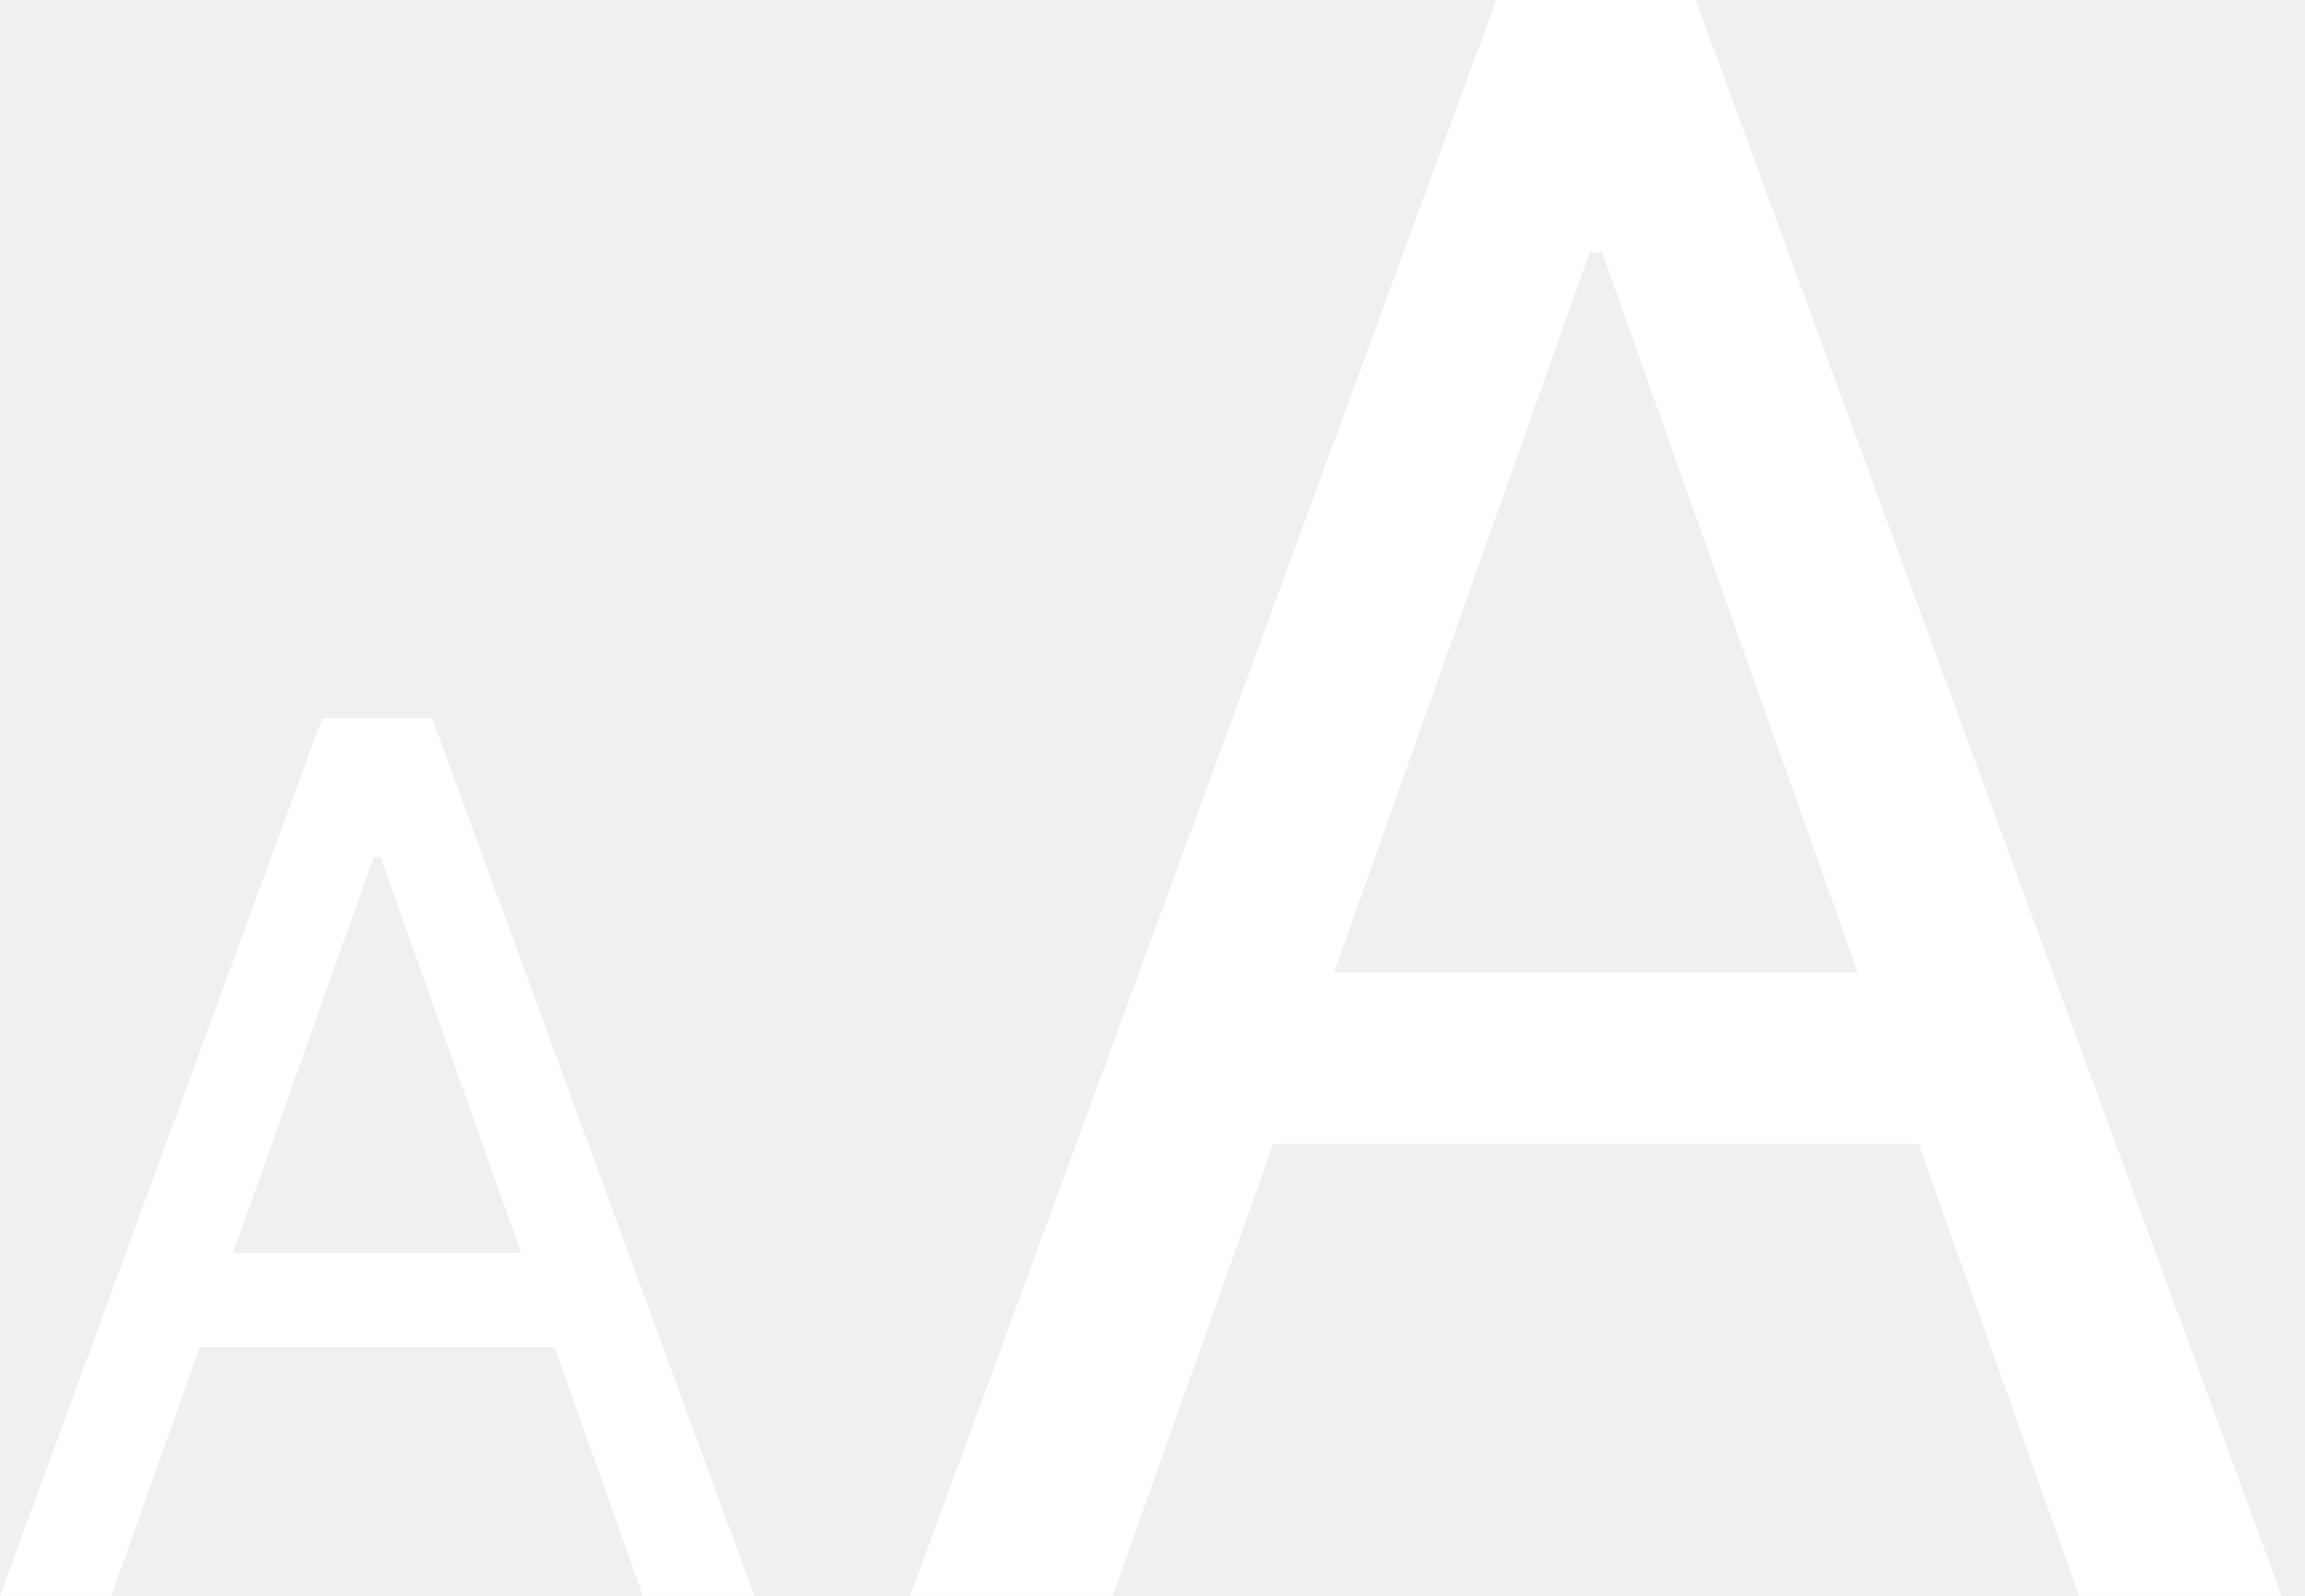
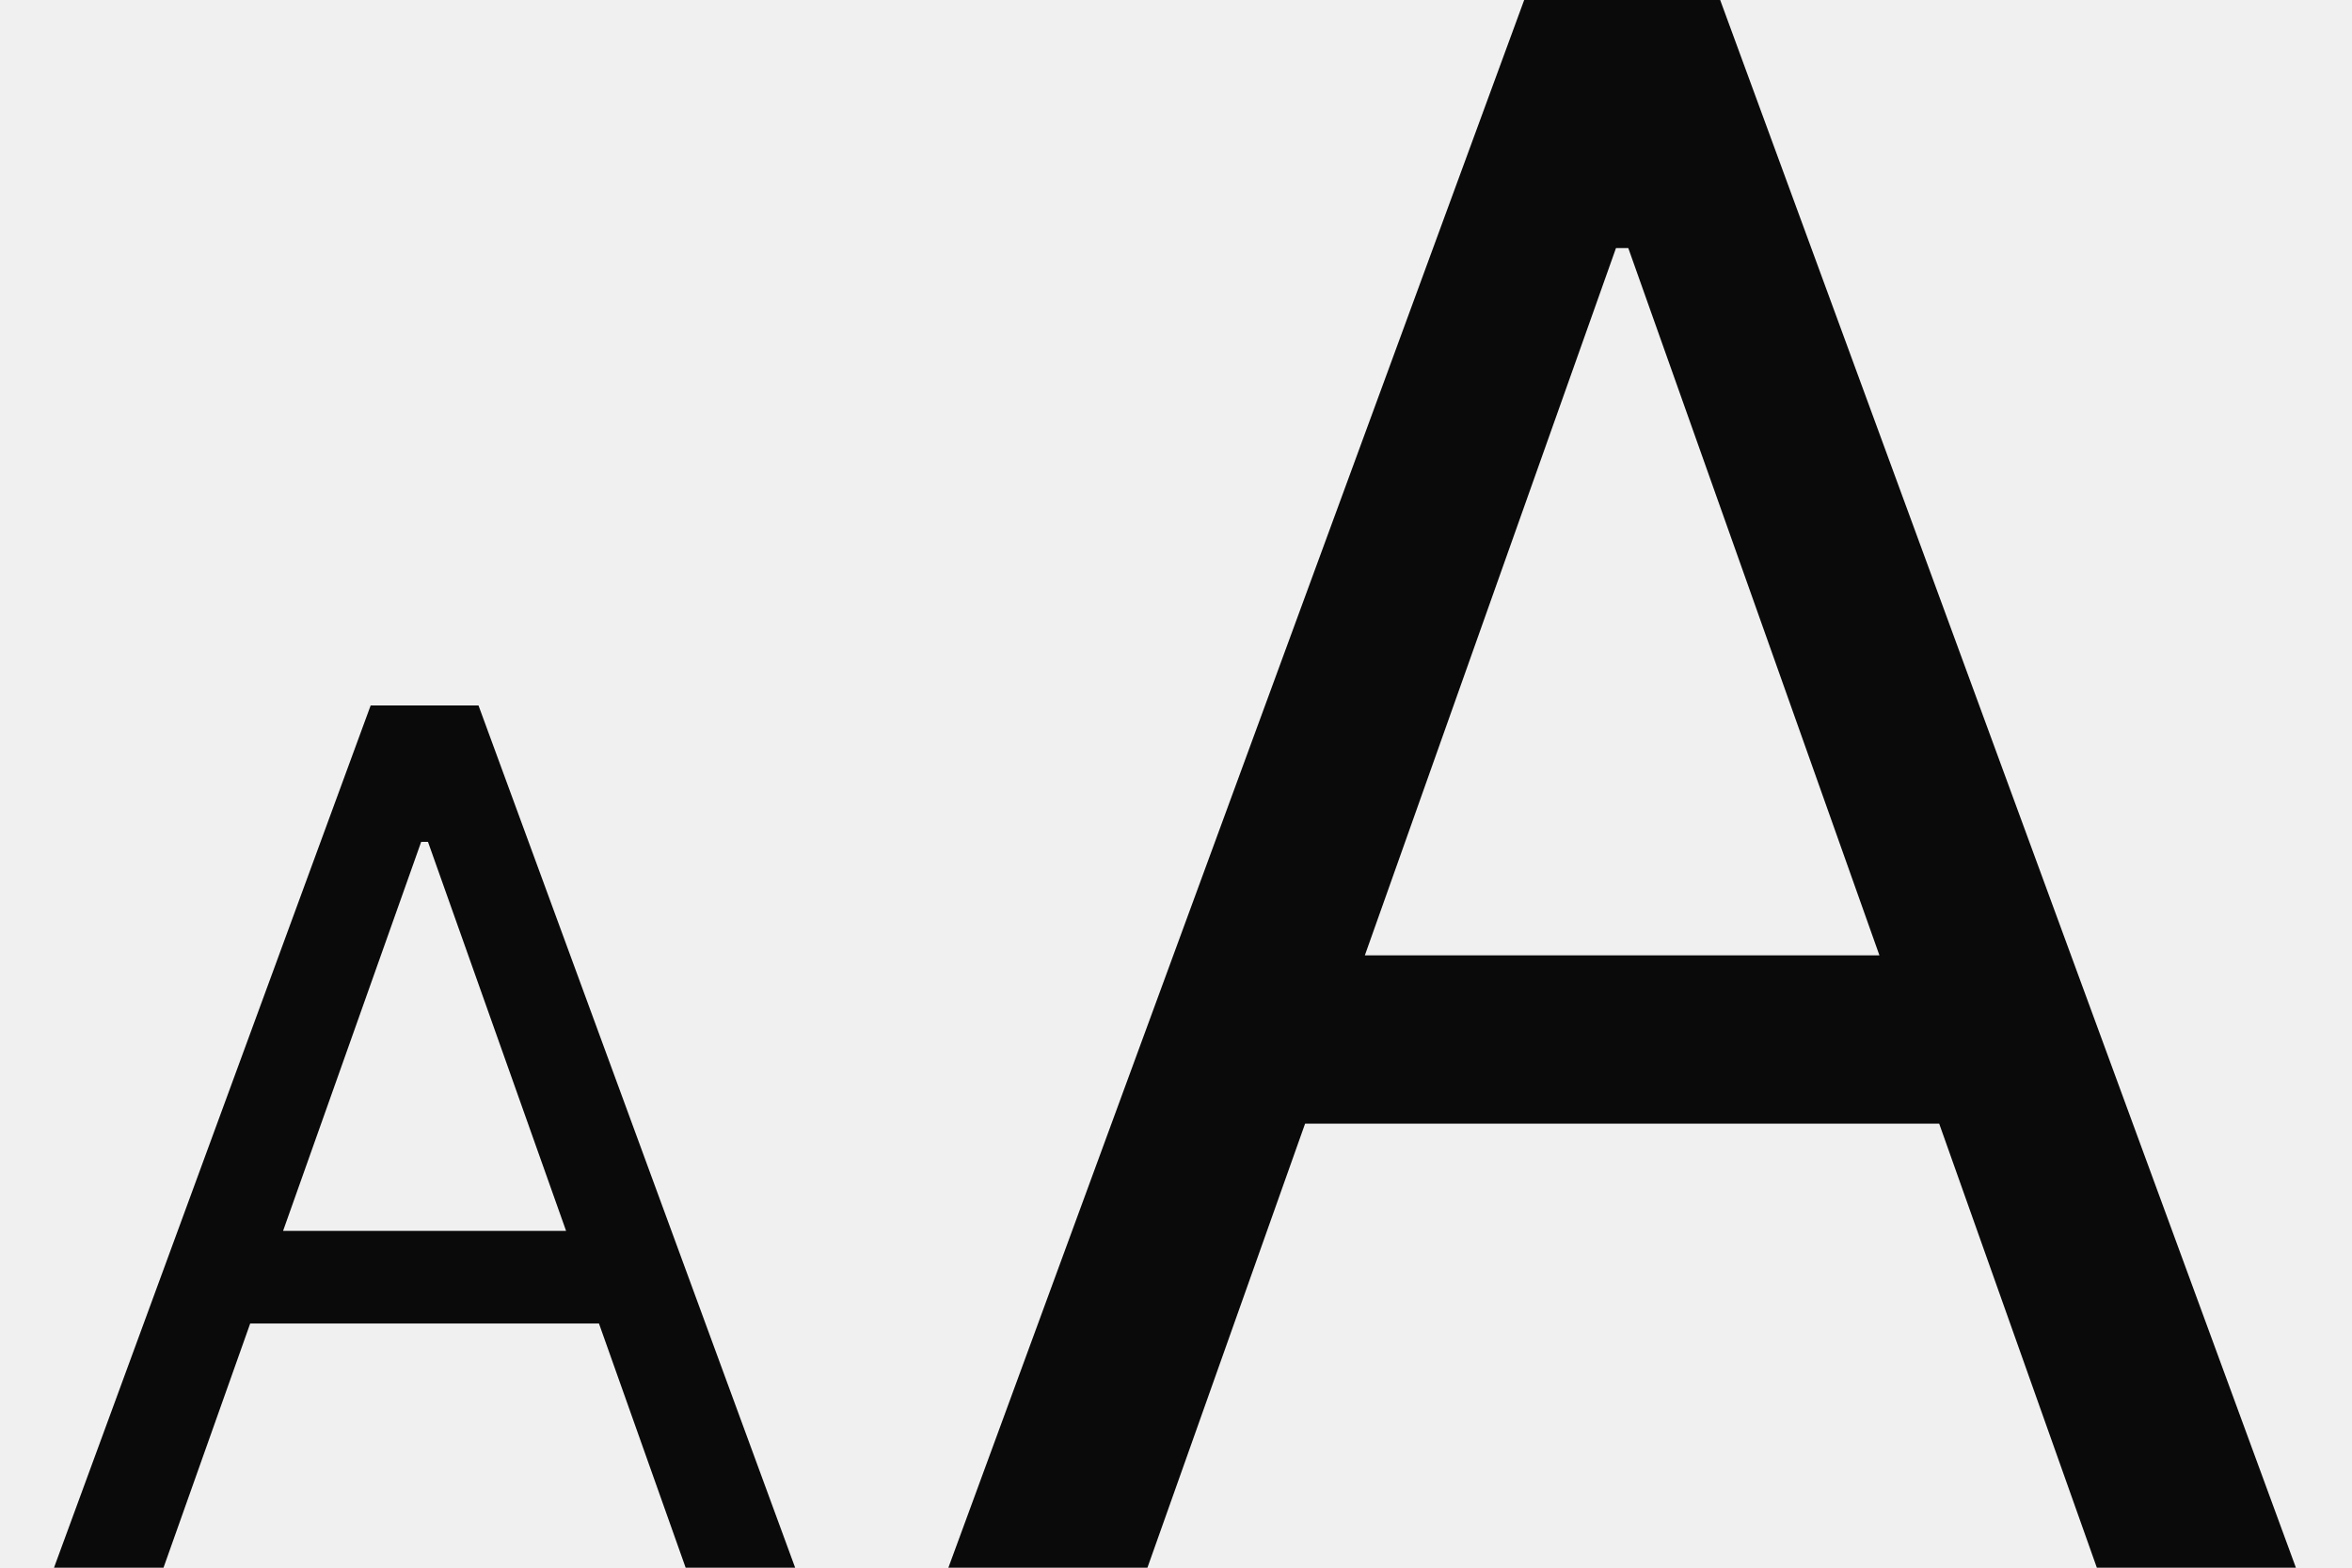
- <svg xmlns="http://www.w3.org/2000/svg" width="26" height="18" viewBox="0 0 26 18" fill="none">
-   <path d="M1.257 18H0L3.635 8.1H4.873L8.508 18H7.251L4.293 9.666H4.215L1.257 18ZM1.721 14.133H6.787V15.196H1.721V14.133Z" fill="white" />
-   <path d="M12.552 18H10.267L16.877 0H19.127L25.736 18H23.451L18.072 2.848H17.931L12.552 18ZM13.396 10.969H22.607V12.902H13.396V10.969Z" fill="white" />
+ <svg xmlns="http://www.w3.org/2000/svg" width="27" height="18" viewBox="0 0 27 18" fill="none">
+   <path d="M1.877 18H0.62L4.255 8.1H5.493L9.128 18H7.871L4.913 9.666H4.835L1.877 18ZM2.341 14.133H7.407V15.196H2.341V14.133Z" fill="#0A0A0A" />
+   <path d="M13.172 18H10.887L17.497 0H19.747L26.356 18H24.071L18.692 2.848H18.551L13.172 18ZM14.016 10.969H23.227V12.902H14.016V10.969Z" fill="#0A0A0A" />
</svg>
